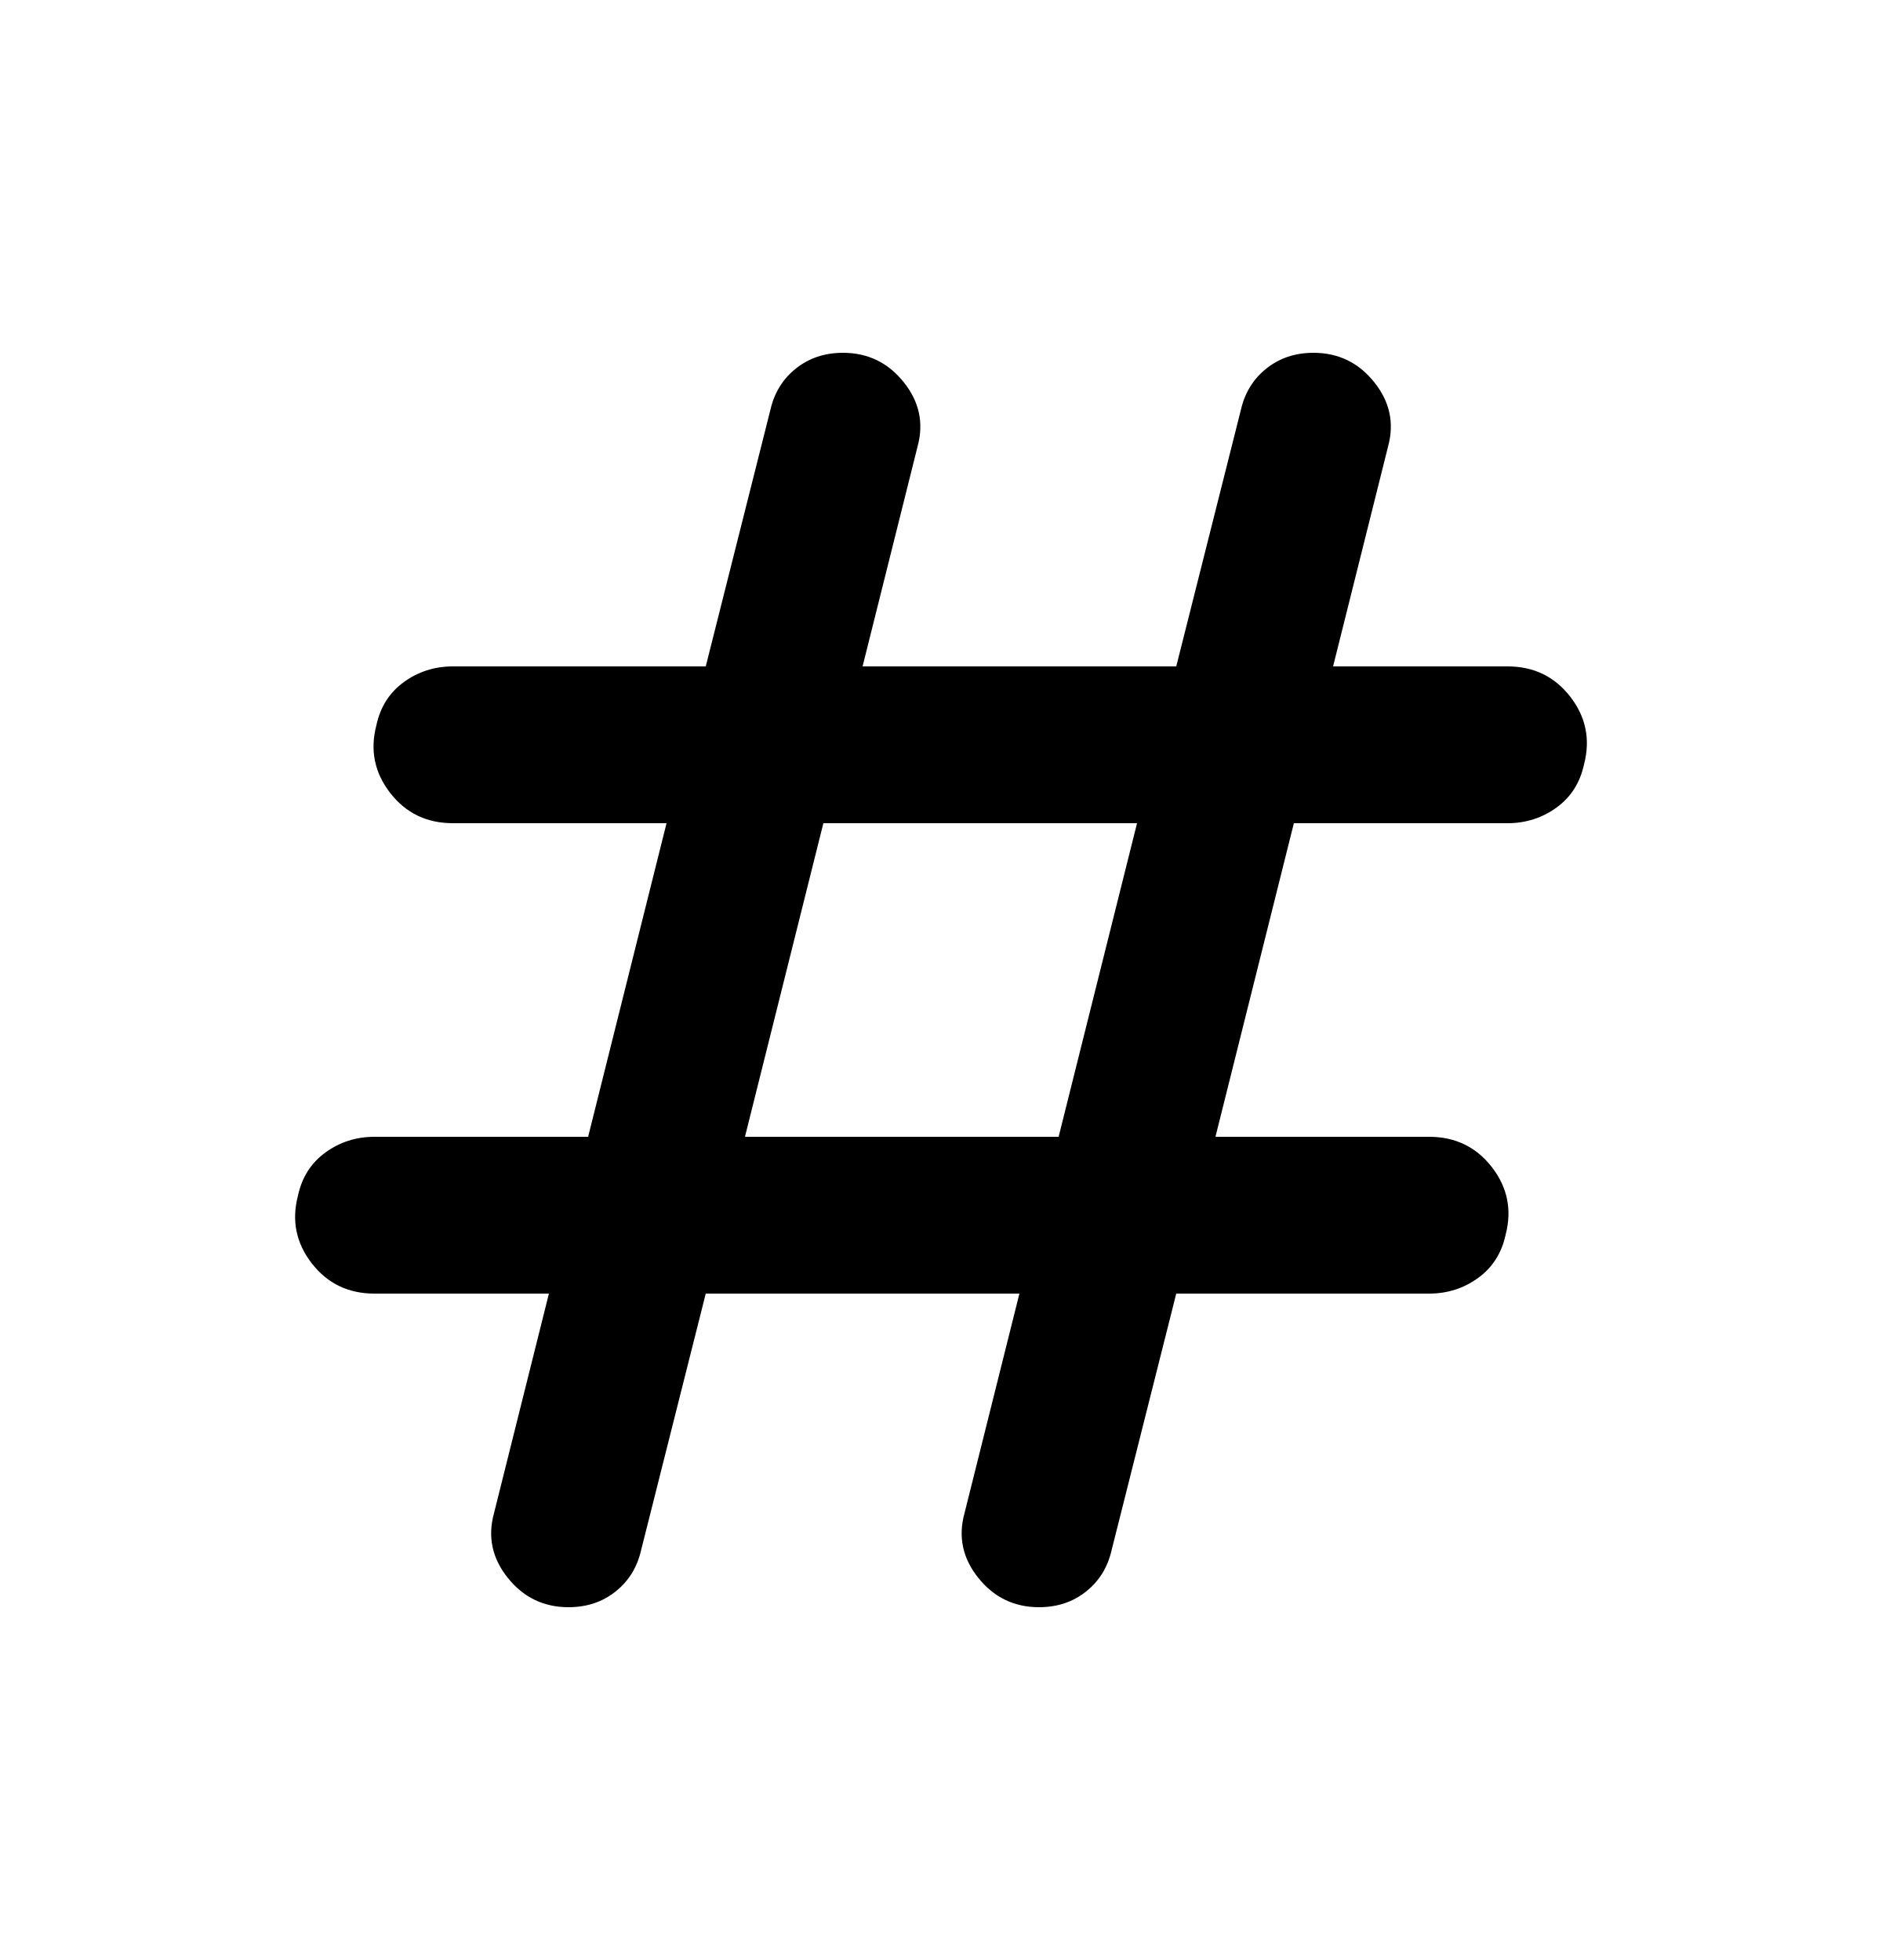
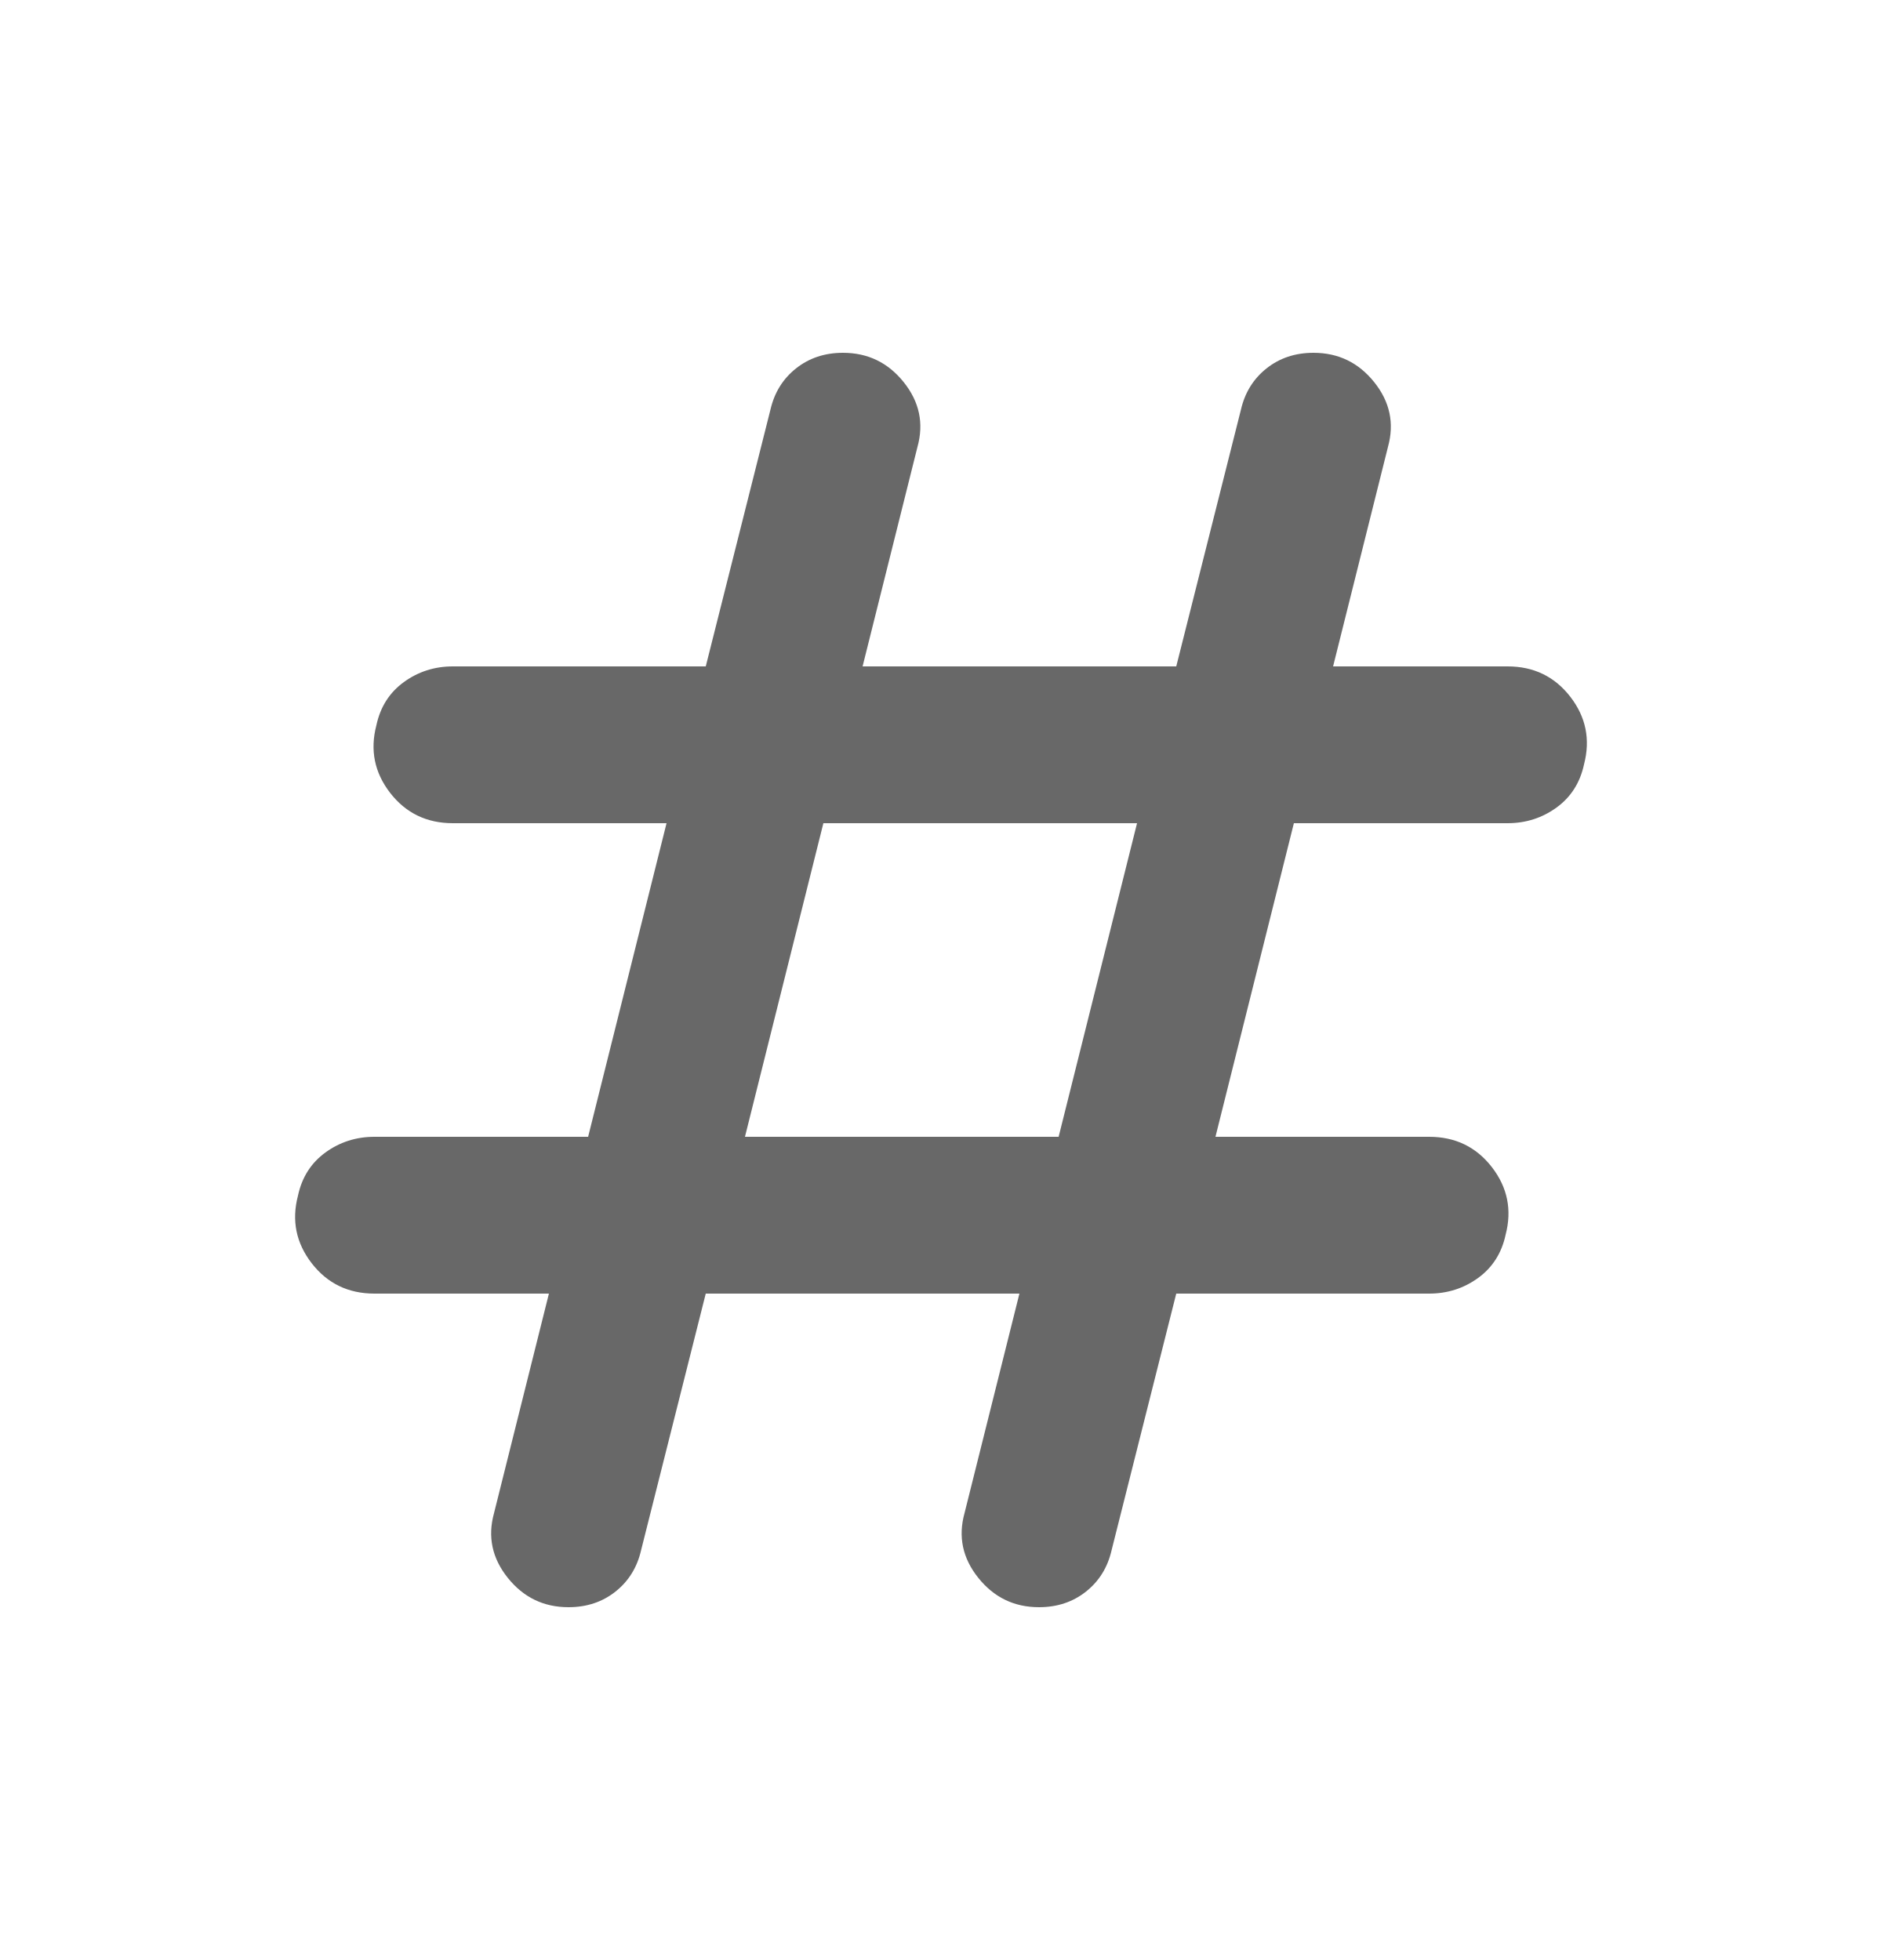
<svg xmlns="http://www.w3.org/2000/svg" width="24" height="25" viewBox="0 0 24 25" fill="none">
  <mask id="mask0_19885_8638" style="mask-type:alpha" maskUnits="userSpaceOnUse" x="0" y="0" width="24" height="25">
    <rect y="0.5" width="24" height="24" fill="#D9D9D9" />
  </mask>
  <g mask="url(#mask0_19885_8638)">
-     <path d="M7.25 20.5C6.933 20.5 6.675 20.375 6.475 20.125C6.275 19.875 6.217 19.6 6.3 19.3L7 16.5H4.775C4.442 16.5 4.175 16.371 3.975 16.113C3.775 15.854 3.717 15.567 3.8 15.25C3.85 15.017 3.967 14.833 4.15 14.7C4.333 14.567 4.542 14.5 4.775 14.5H7.5L8.5 10.5H5.775C5.442 10.5 5.175 10.371 4.975 10.113C4.775 9.854 4.717 9.567 4.8 9.25C4.85 9.017 4.967 8.833 5.15 8.7C5.333 8.567 5.542 8.5 5.775 8.5H9L9.825 5.225C9.875 5.008 9.983 4.833 10.15 4.7C10.317 4.567 10.517 4.5 10.75 4.5C11.067 4.5 11.325 4.625 11.525 4.875C11.725 5.125 11.783 5.4 11.7 5.7L11 8.5H15L15.825 5.225C15.875 5.008 15.983 4.833 16.15 4.7C16.317 4.567 16.517 4.5 16.75 4.5C17.067 4.5 17.325 4.625 17.525 4.875C17.725 5.125 17.783 5.4 17.7 5.7L17 8.5H19.225C19.558 8.5 19.825 8.629 20.025 8.887C20.225 9.146 20.283 9.433 20.2 9.75C20.15 9.983 20.033 10.167 19.85 10.3C19.667 10.433 19.458 10.5 19.225 10.5H16.5L15.5 14.5H18.225C18.558 14.5 18.825 14.629 19.025 14.887C19.225 15.146 19.283 15.433 19.2 15.75C19.15 15.983 19.033 16.167 18.85 16.3C18.667 16.433 18.458 16.5 18.225 16.5H15L14.175 19.775C14.125 19.992 14.017 20.167 13.85 20.3C13.683 20.433 13.483 20.5 13.25 20.5C12.933 20.5 12.675 20.375 12.475 20.125C12.275 19.875 12.217 19.6 12.3 19.3L13 16.5H9L8.175 19.775C8.125 19.992 8.017 20.167 7.85 20.3C7.683 20.433 7.483 20.5 7.25 20.5ZM9.5 14.5H13.5L14.5 10.5H10.5L9.5 14.5Z" fill="black" />
+     <path d="M7.25 20.5C6.933 20.5 6.675 20.375 6.475 20.125C6.275 19.875 6.217 19.6 6.3 19.3L7 16.5H4.775C4.442 16.5 4.175 16.371 3.975 16.113C3.775 15.854 3.717 15.567 3.8 15.25C3.85 15.017 3.967 14.833 4.15 14.7C4.333 14.567 4.542 14.5 4.775 14.5H7.5L8.5 10.5H5.775C5.442 10.5 5.175 10.371 4.975 10.113C4.775 9.854 4.717 9.567 4.8 9.25C4.85 9.017 4.967 8.833 5.15 8.7C5.333 8.567 5.542 8.5 5.775 8.5H9L9.825 5.225C9.875 5.008 9.983 4.833 10.15 4.7C10.317 4.567 10.517 4.5 10.75 4.5C11.067 4.5 11.325 4.625 11.525 4.875C11.725 5.125 11.783 5.4 11.7 5.7L11 8.5H15L15.825 5.225C15.875 5.008 15.983 4.833 16.15 4.7C16.317 4.567 16.517 4.5 16.75 4.5C17.067 4.5 17.325 4.625 17.525 4.875C17.725 5.125 17.783 5.4 17.7 5.7L17 8.5H19.225C19.558 8.5 19.825 8.629 20.025 8.887C20.225 9.146 20.283 9.433 20.2 9.75C20.15 9.983 20.033 10.167 19.85 10.3C19.667 10.433 19.458 10.5 19.225 10.5H16.5L15.5 14.5H18.225C18.558 14.5 18.825 14.629 19.025 14.887C19.225 15.146 19.283 15.433 19.2 15.75C19.15 15.983 19.033 16.167 18.85 16.3C18.667 16.433 18.458 16.5 18.225 16.5H15L14.175 19.775C14.125 19.992 14.017 20.167 13.85 20.3C13.683 20.433 13.483 20.5 13.25 20.5C12.933 20.5 12.675 20.375 12.475 20.125C12.275 19.875 12.217 19.6 12.3 19.3L13 16.5H9L8.175 19.775C8.125 19.992 8.017 20.167 7.85 20.3C7.683 20.433 7.483 20.5 7.25 20.5ZM9.5 14.5H13.5L14.5 10.5H10.5L9.5 14.5Z" fill="#686868" />
  </g>
</svg>
